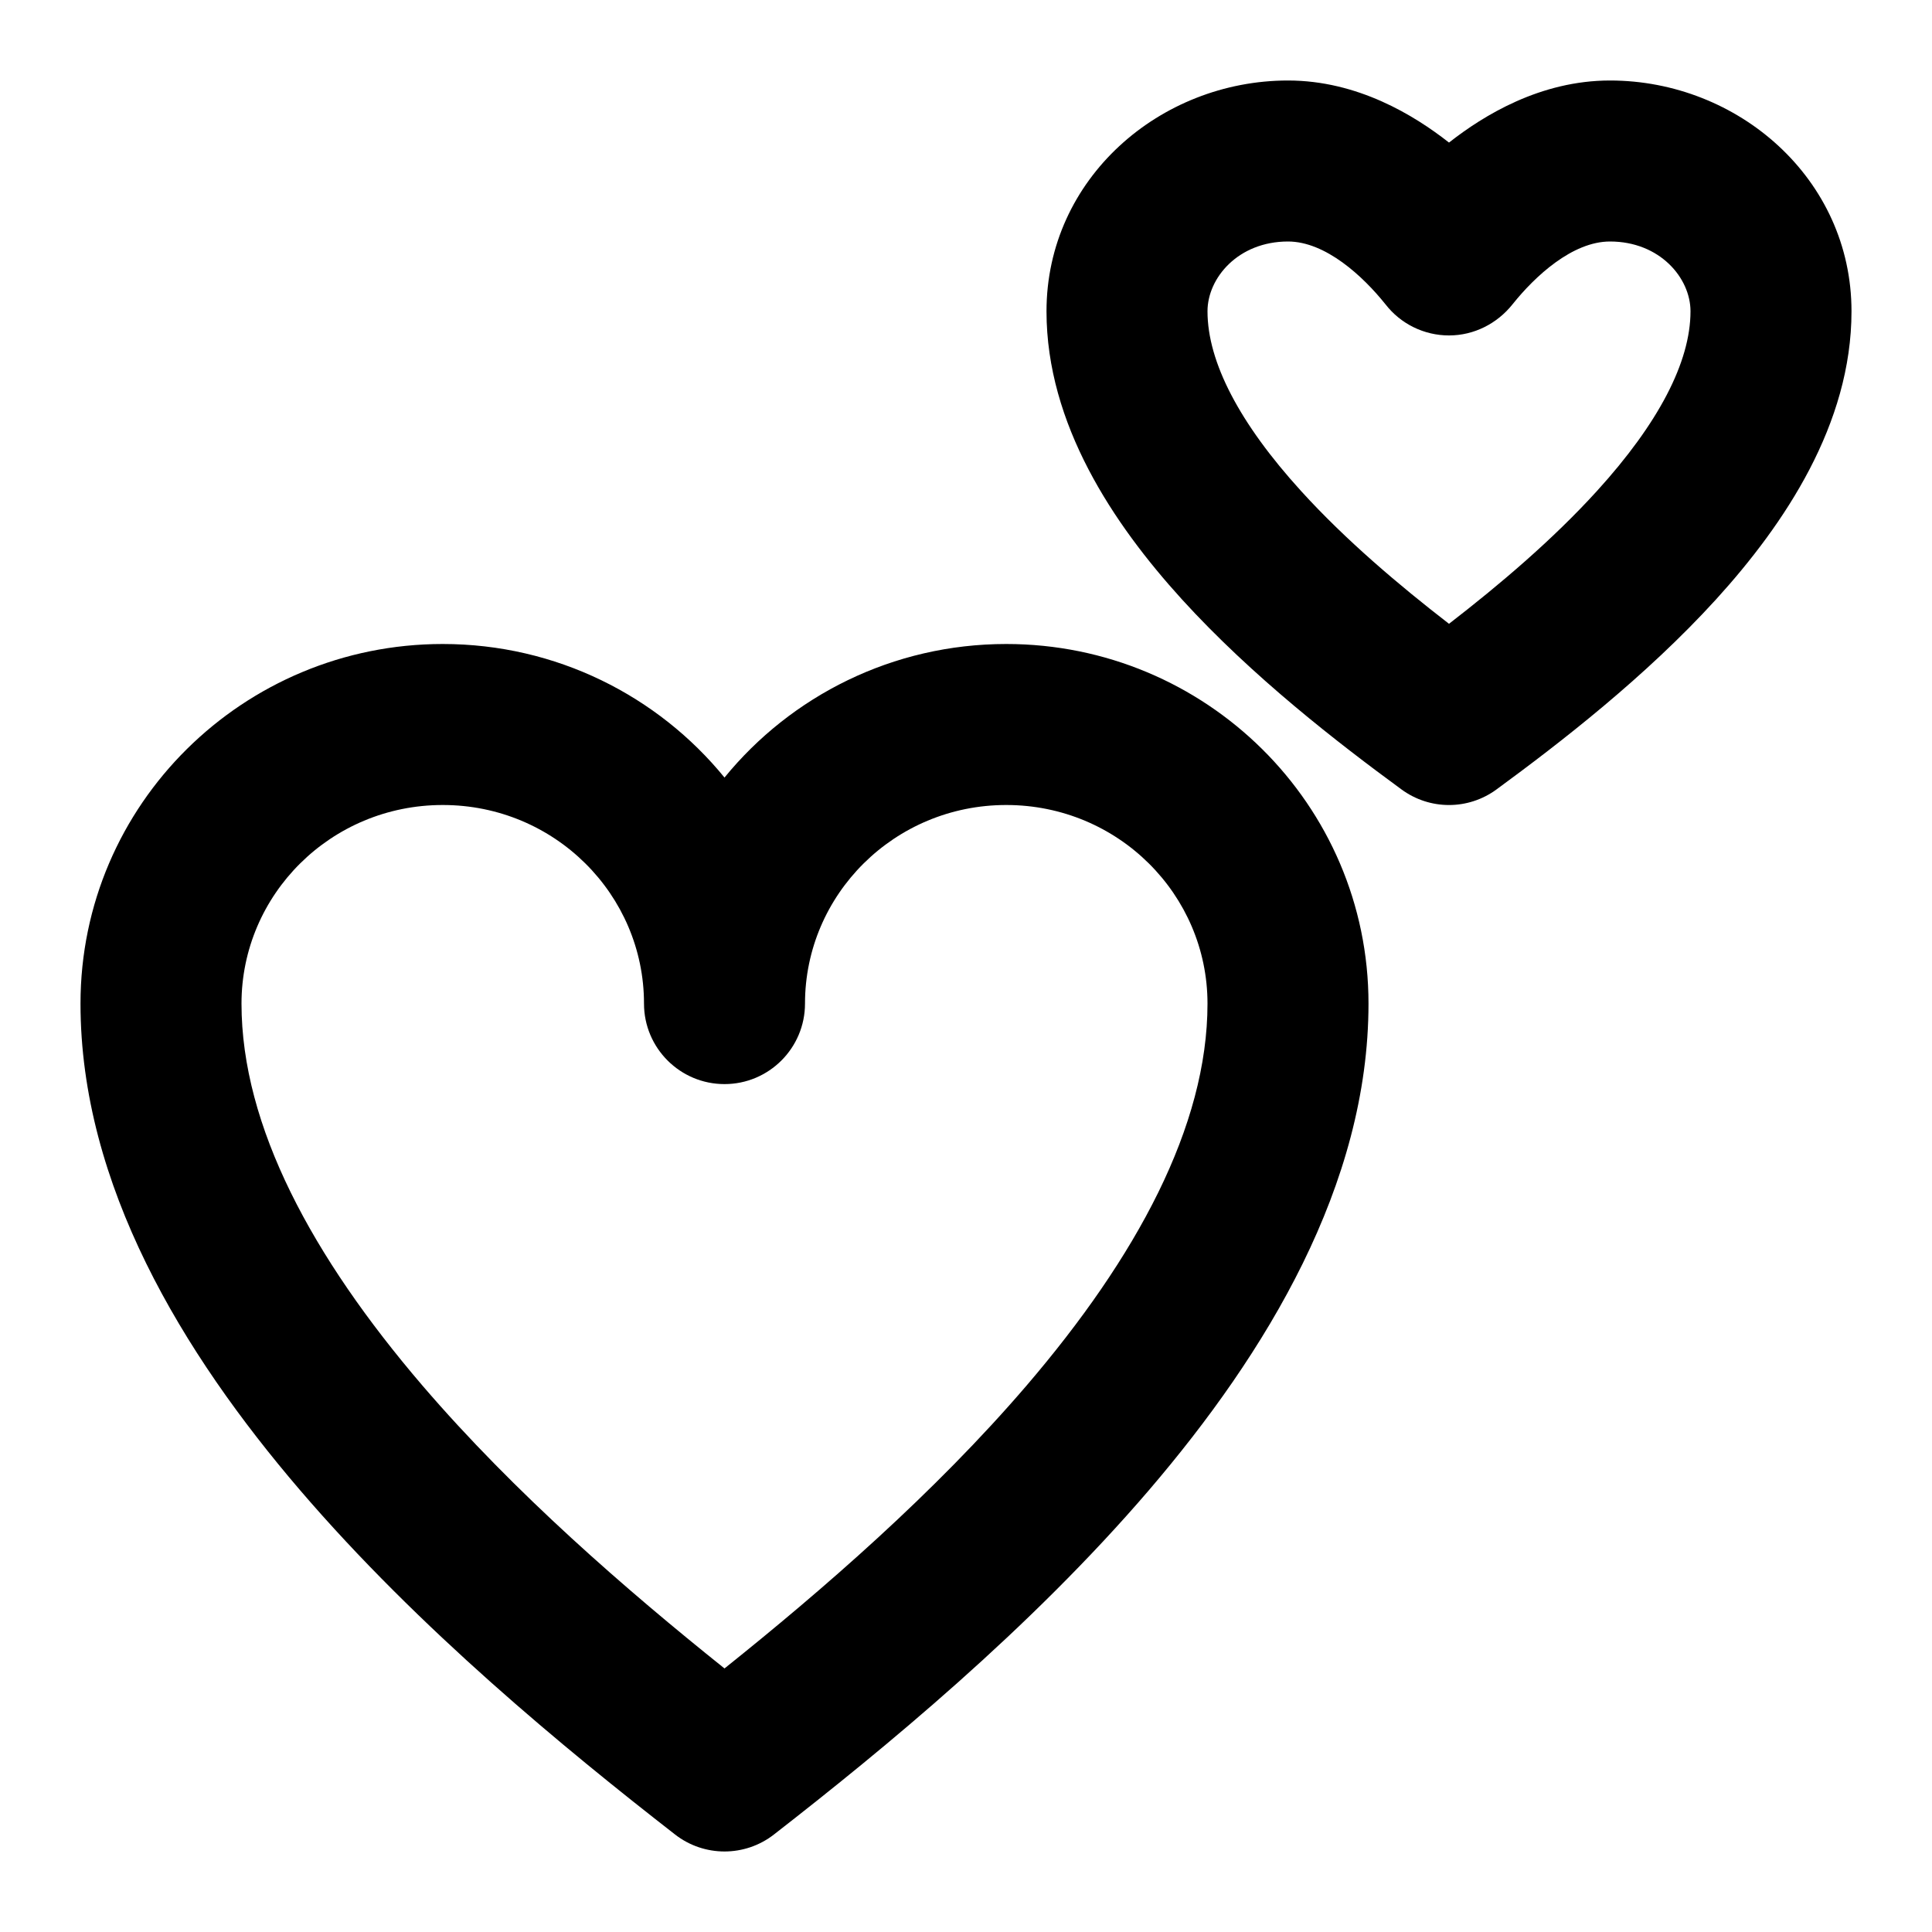
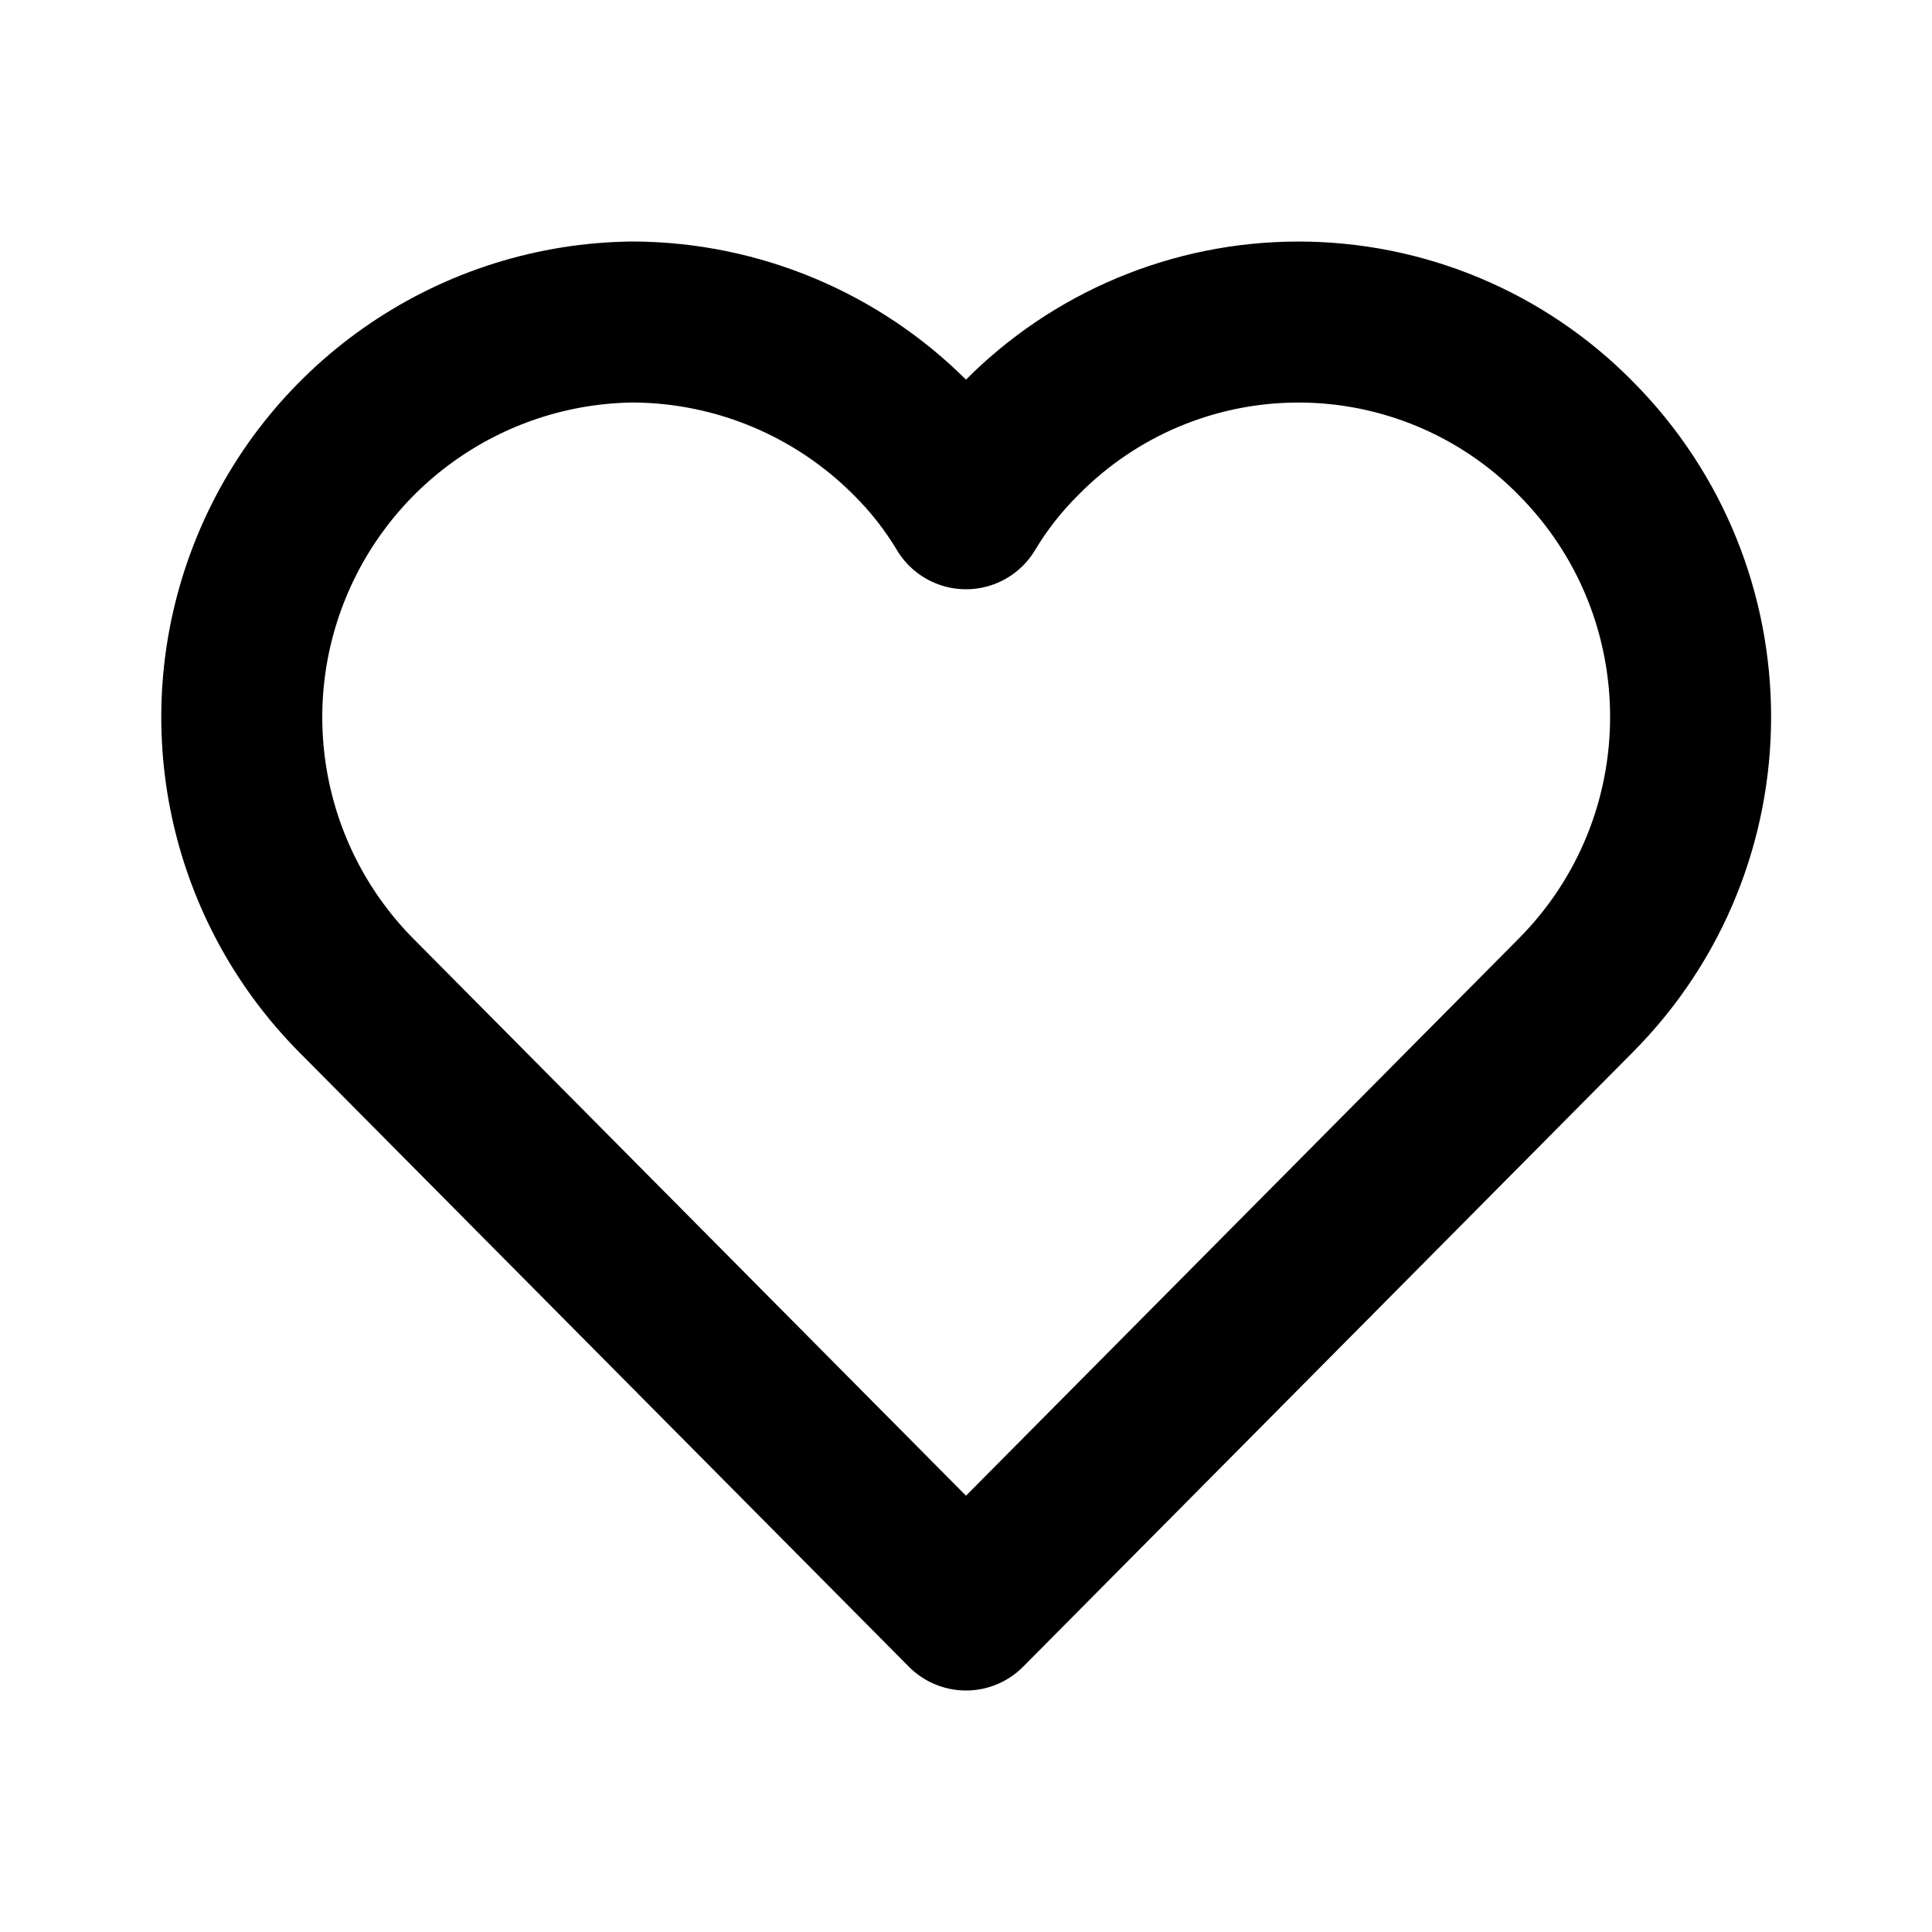
- <svg xmlns="http://www.w3.org/2000/svg" width="25px" height="25px" viewBox="0 0 24 24" fill="none">
-   <path fill-rule="evenodd" clip-rule="evenodd" d="M16 1C16.863 1 17.567 1.431 18 1.771C18.433 1.431 19.137 1 20 1C21.591 1 23 2.22 23 3.867C23 5.268 22.171 6.507 21.319 7.444C20.441 8.409 19.373 9.233 18.591 9.806C18.239 10.065 17.761 10.065 17.409 9.806C16.627 9.233 15.559 8.409 14.681 7.444C13.829 6.507 13 5.268 13 3.867C13 2.22 14.409 1 16 1ZM16 3C15.382 3 15 3.452 15 3.867C15 4.498 15.399 5.26 16.161 6.098C16.715 6.708 17.38 7.27 18 7.749C18.62 7.27 19.285 6.708 19.839 6.098C20.601 5.26 21 4.498 21 3.867C21 3.452 20.618 3 20 3C19.532 3 19.067 3.433 18.791 3.778C18.599 4.02 18.311 4.167 18 4.167C17.691 4.167 17.399 4.024 17.21 3.779L17.209 3.778C16.932 3.432 16.467 3 16 3ZM3 12.467C3 11.113 4.11 10 5.5 10C6.89 10 8 11.113 8 12.467C8 13.019 8.448 13.467 9 13.467C9.552 13.467 10 13.019 10 12.467C10 11.113 11.11 10 12.5 10C13.89 10 15 11.113 15 12.467C15 13.991 14.118 15.617 12.754 17.21C11.608 18.547 10.216 19.753 9 20.726C7.784 19.753 6.392 18.547 5.246 17.21C3.882 15.617 3 13.991 3 12.467ZM5.5 8C6.91 8 8.174 8.646 9 9.659C9.826 8.646 11.09 8 12.5 8C14.976 8 17 9.991 17 12.467C17 14.718 15.732 16.807 14.273 18.511C12.792 20.239 10.976 21.729 9.614 22.789C9.253 23.07 8.747 23.07 8.386 22.789C7.024 21.729 5.208 20.239 3.727 18.511C2.267 16.807 1 14.718 1 12.467C1 9.991 3.024 8 5.5 8Z" fill="#000000" />
+ <svg xmlns="http://www.w3.org/2000/svg" fill="#000000" width="800px" height="800px" viewBox="0 0 24 24" id="favourite" data-name="Line Color" class="icon line-color">
+   <path id="primary" d="M19.57,5.44a4.91,4.91,0,0,1,0,6.93L12,20,4.43,12.37A4.91,4.91,0,0,1,7.87,4a4.9,4.9,0,0,1,3.44,1.44,4.46,4.46,0,0,1,.69.88,4.46,4.46,0,0,1,.69-.88,4.83,4.83,0,0,1,6.88,0Z" style="fill: none; stroke: rgb(0, 0, 0); stroke-linecap: round; stroke-linejoin: round; stroke-width: 2;" />
</svg>
